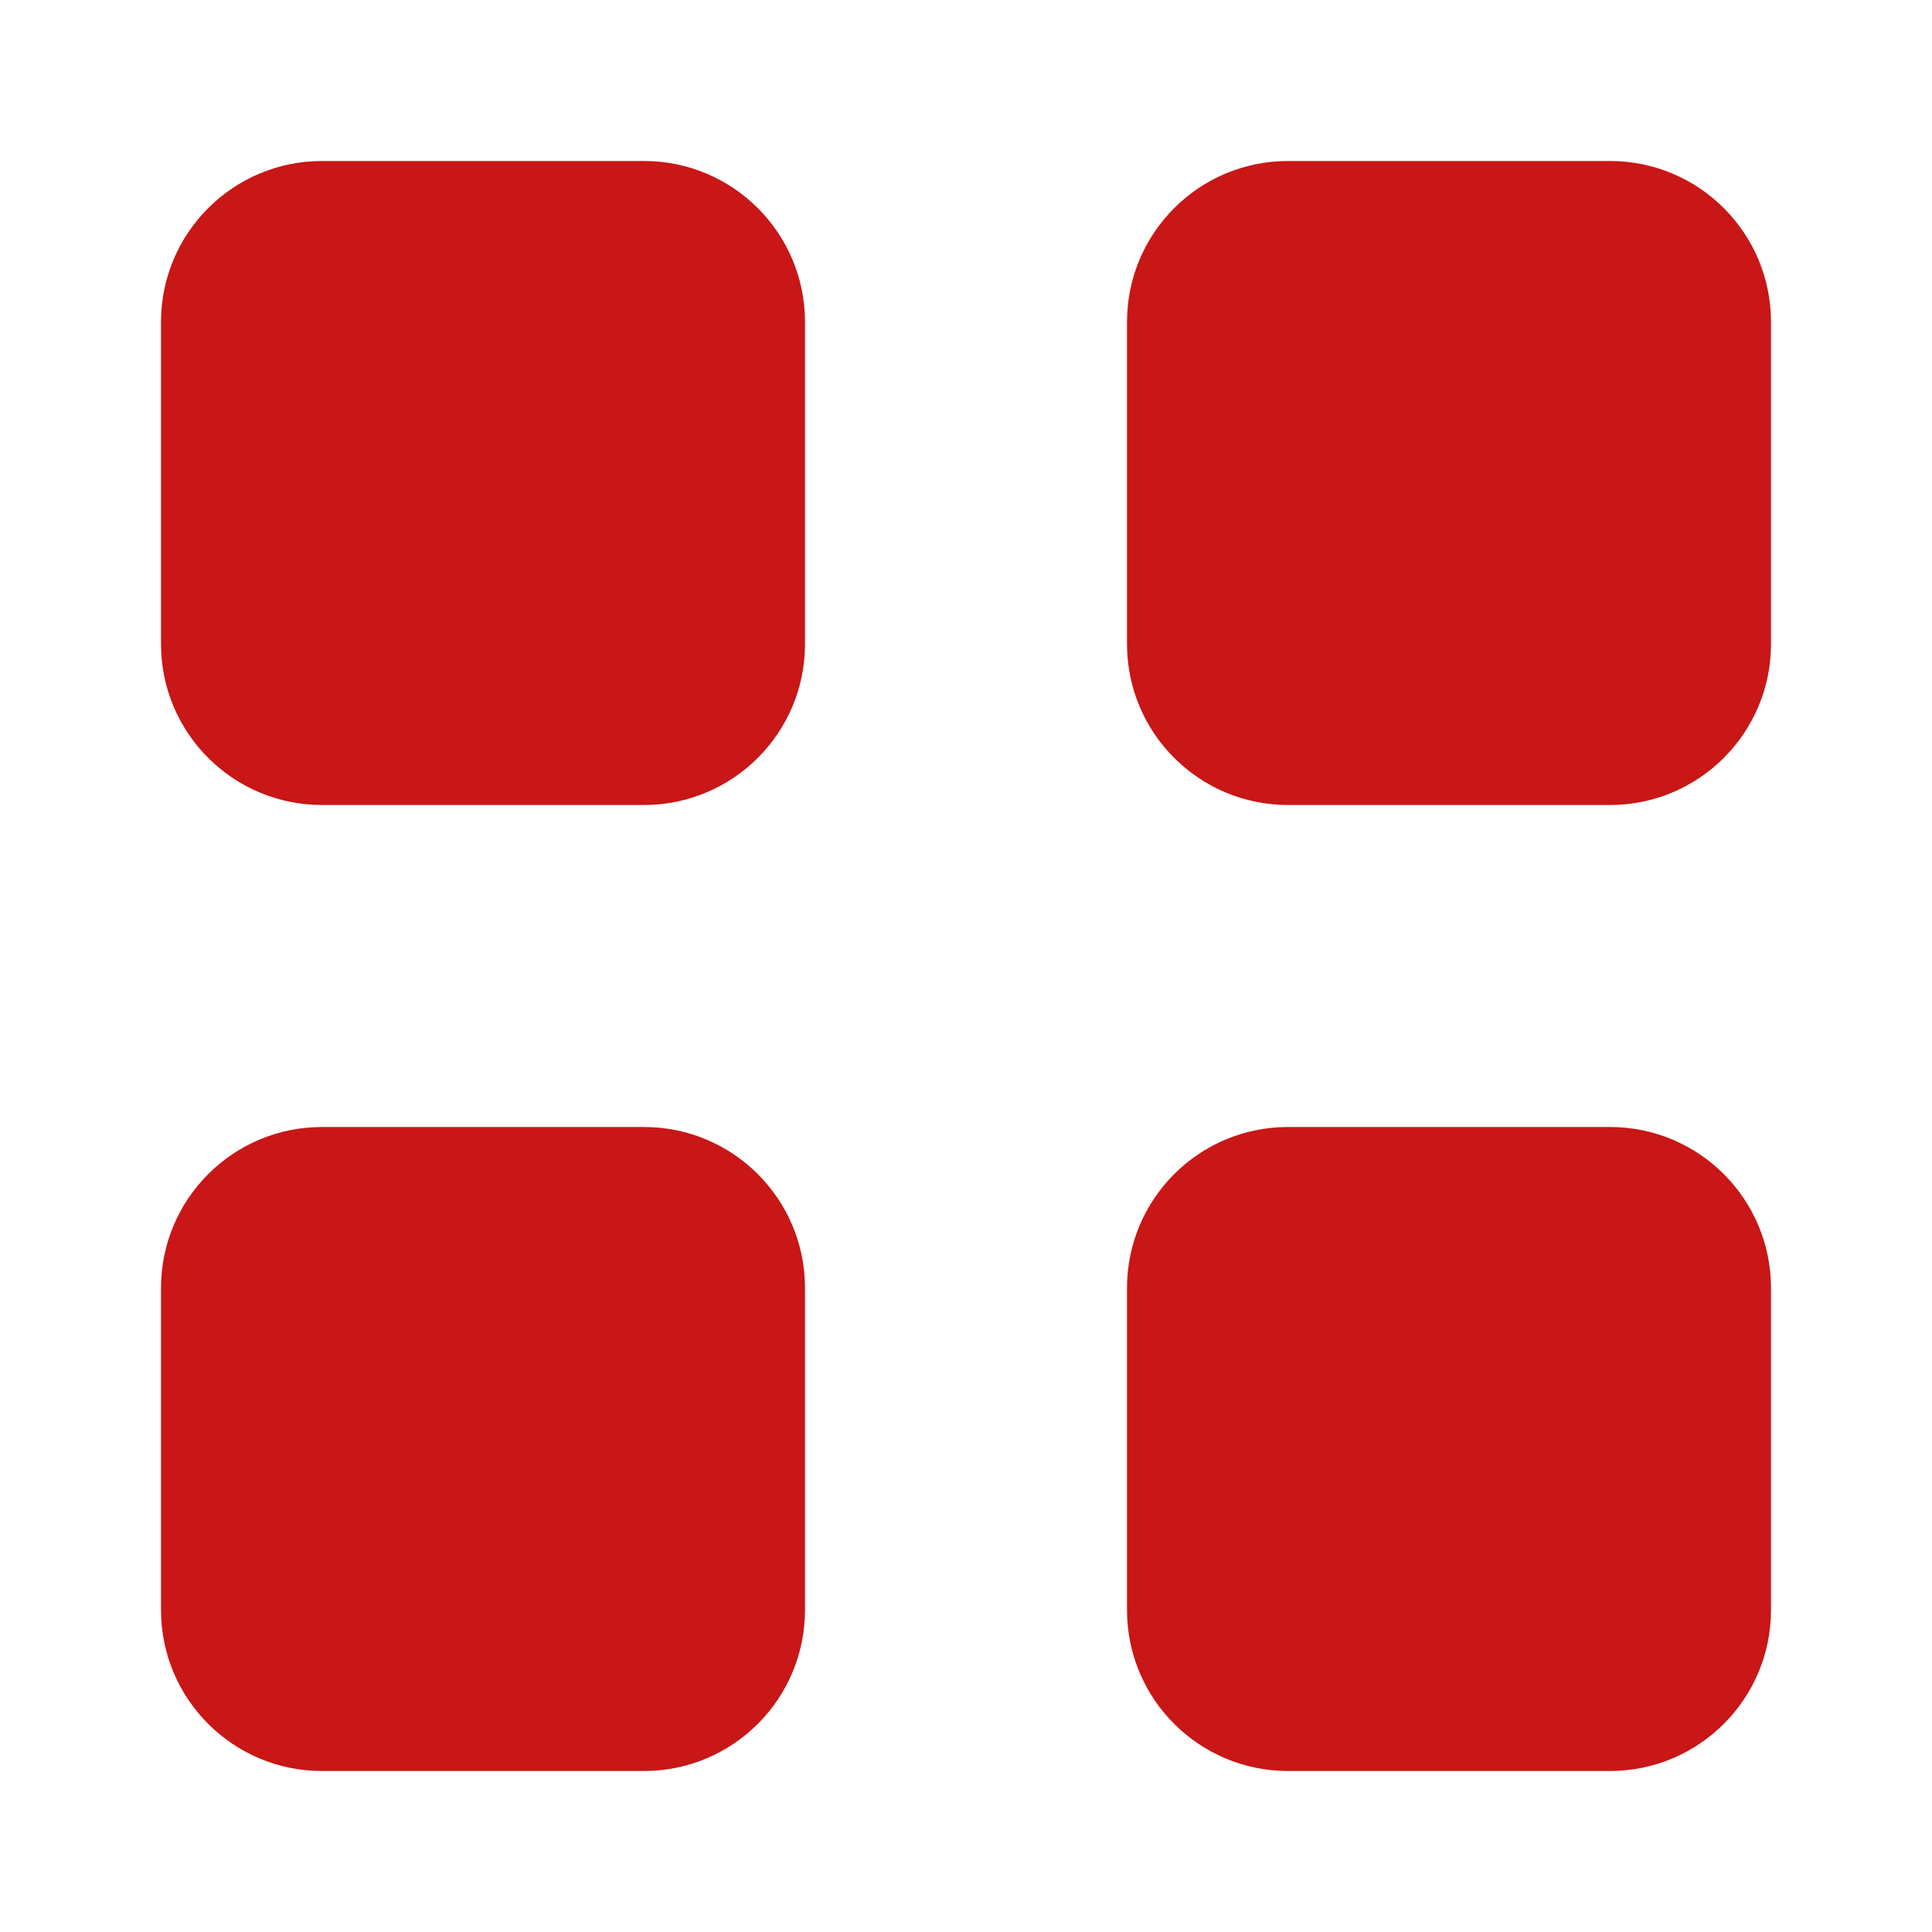
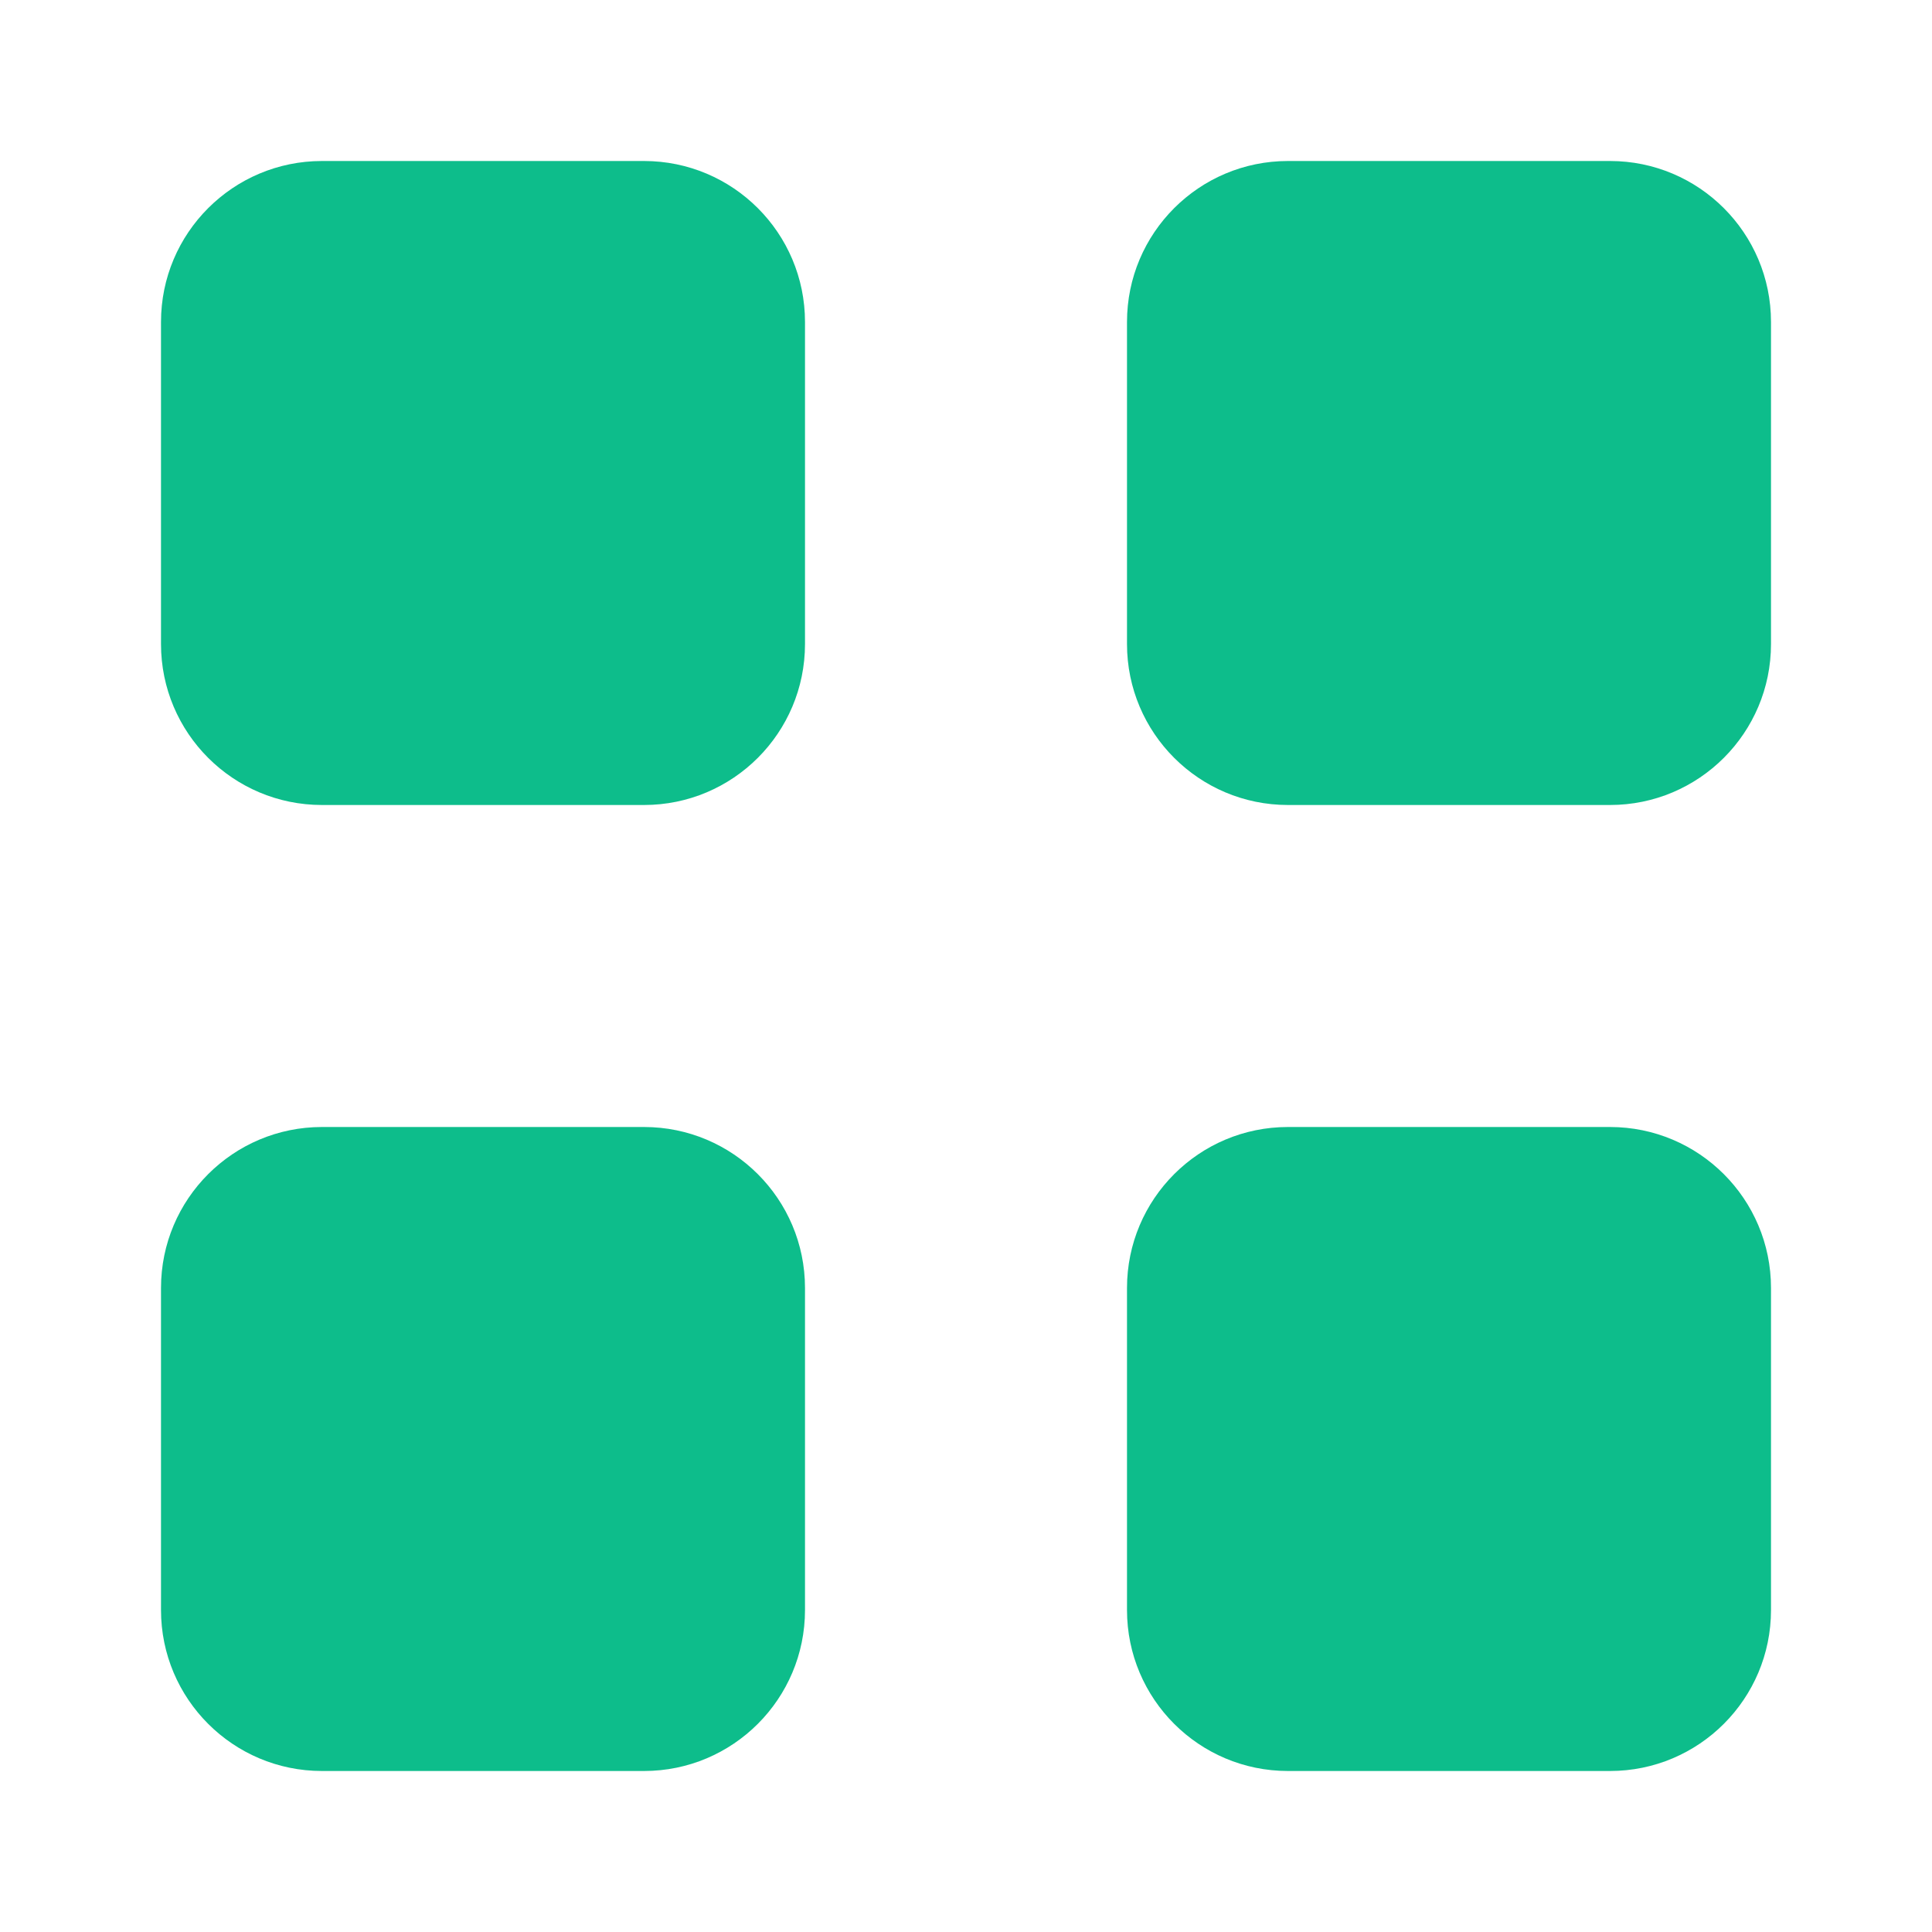
<svg xmlns="http://www.w3.org/2000/svg" width="24" height="24" viewBox="0 0 24 24" fill="none">
-   <rect x="14" y="2" width="8" height="8" rx="2" fill="#C91616" />
-   <rect x="14" y="14" width="8" height="8" rx="2" fill="#C91616" />
-   <rect x="2" y="14" width="8" height="8" rx="2" fill="#C91616" />
-   <rect x="2" y="2" width="8" height="8" rx="2" fill="#C91616" />
+   <rect x="14" y="2" width="8" height="8" rx="2" fill="#0DBD8B" />
+   <rect x="14" y="14" width="8" height="8" rx="2" fill="#0DBD8B" />
+   <rect x="2" y="14" width="8" height="8" rx="2" fill="#0DBD8B" />
+   <rect x="2" y="2" width="8" height="8" rx="2" fill="#0DBD8B" />
</svg>
